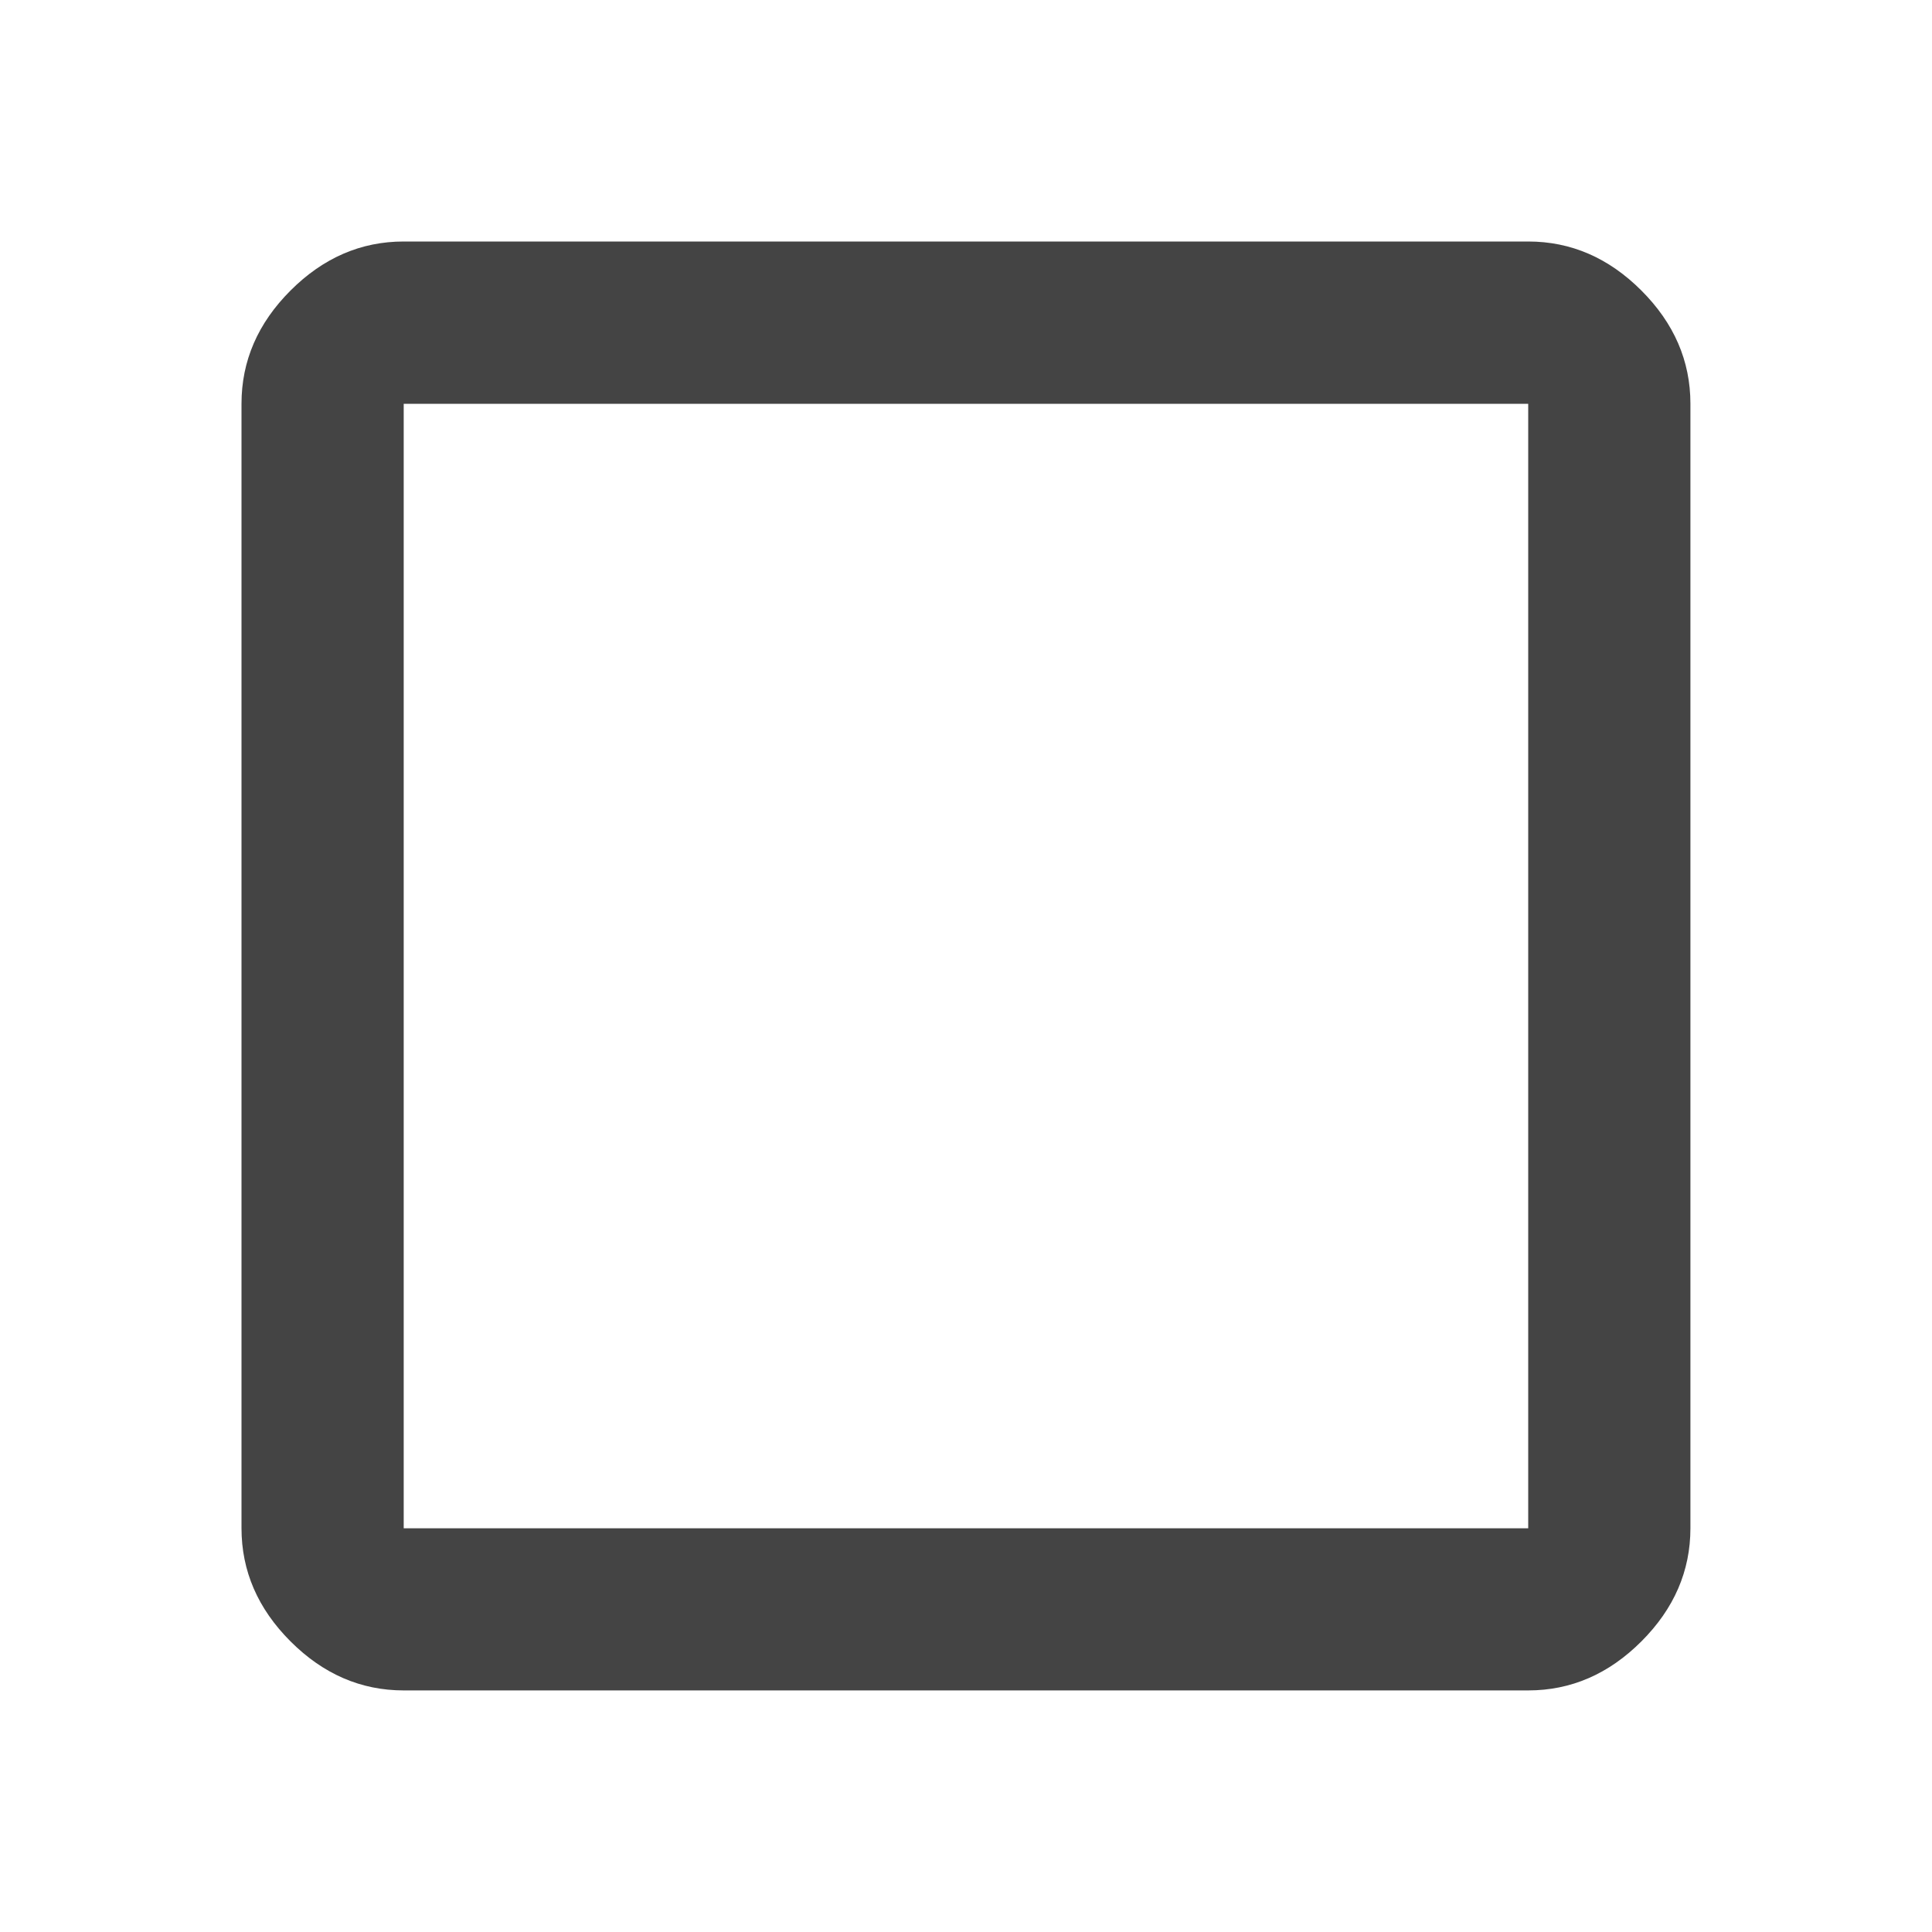
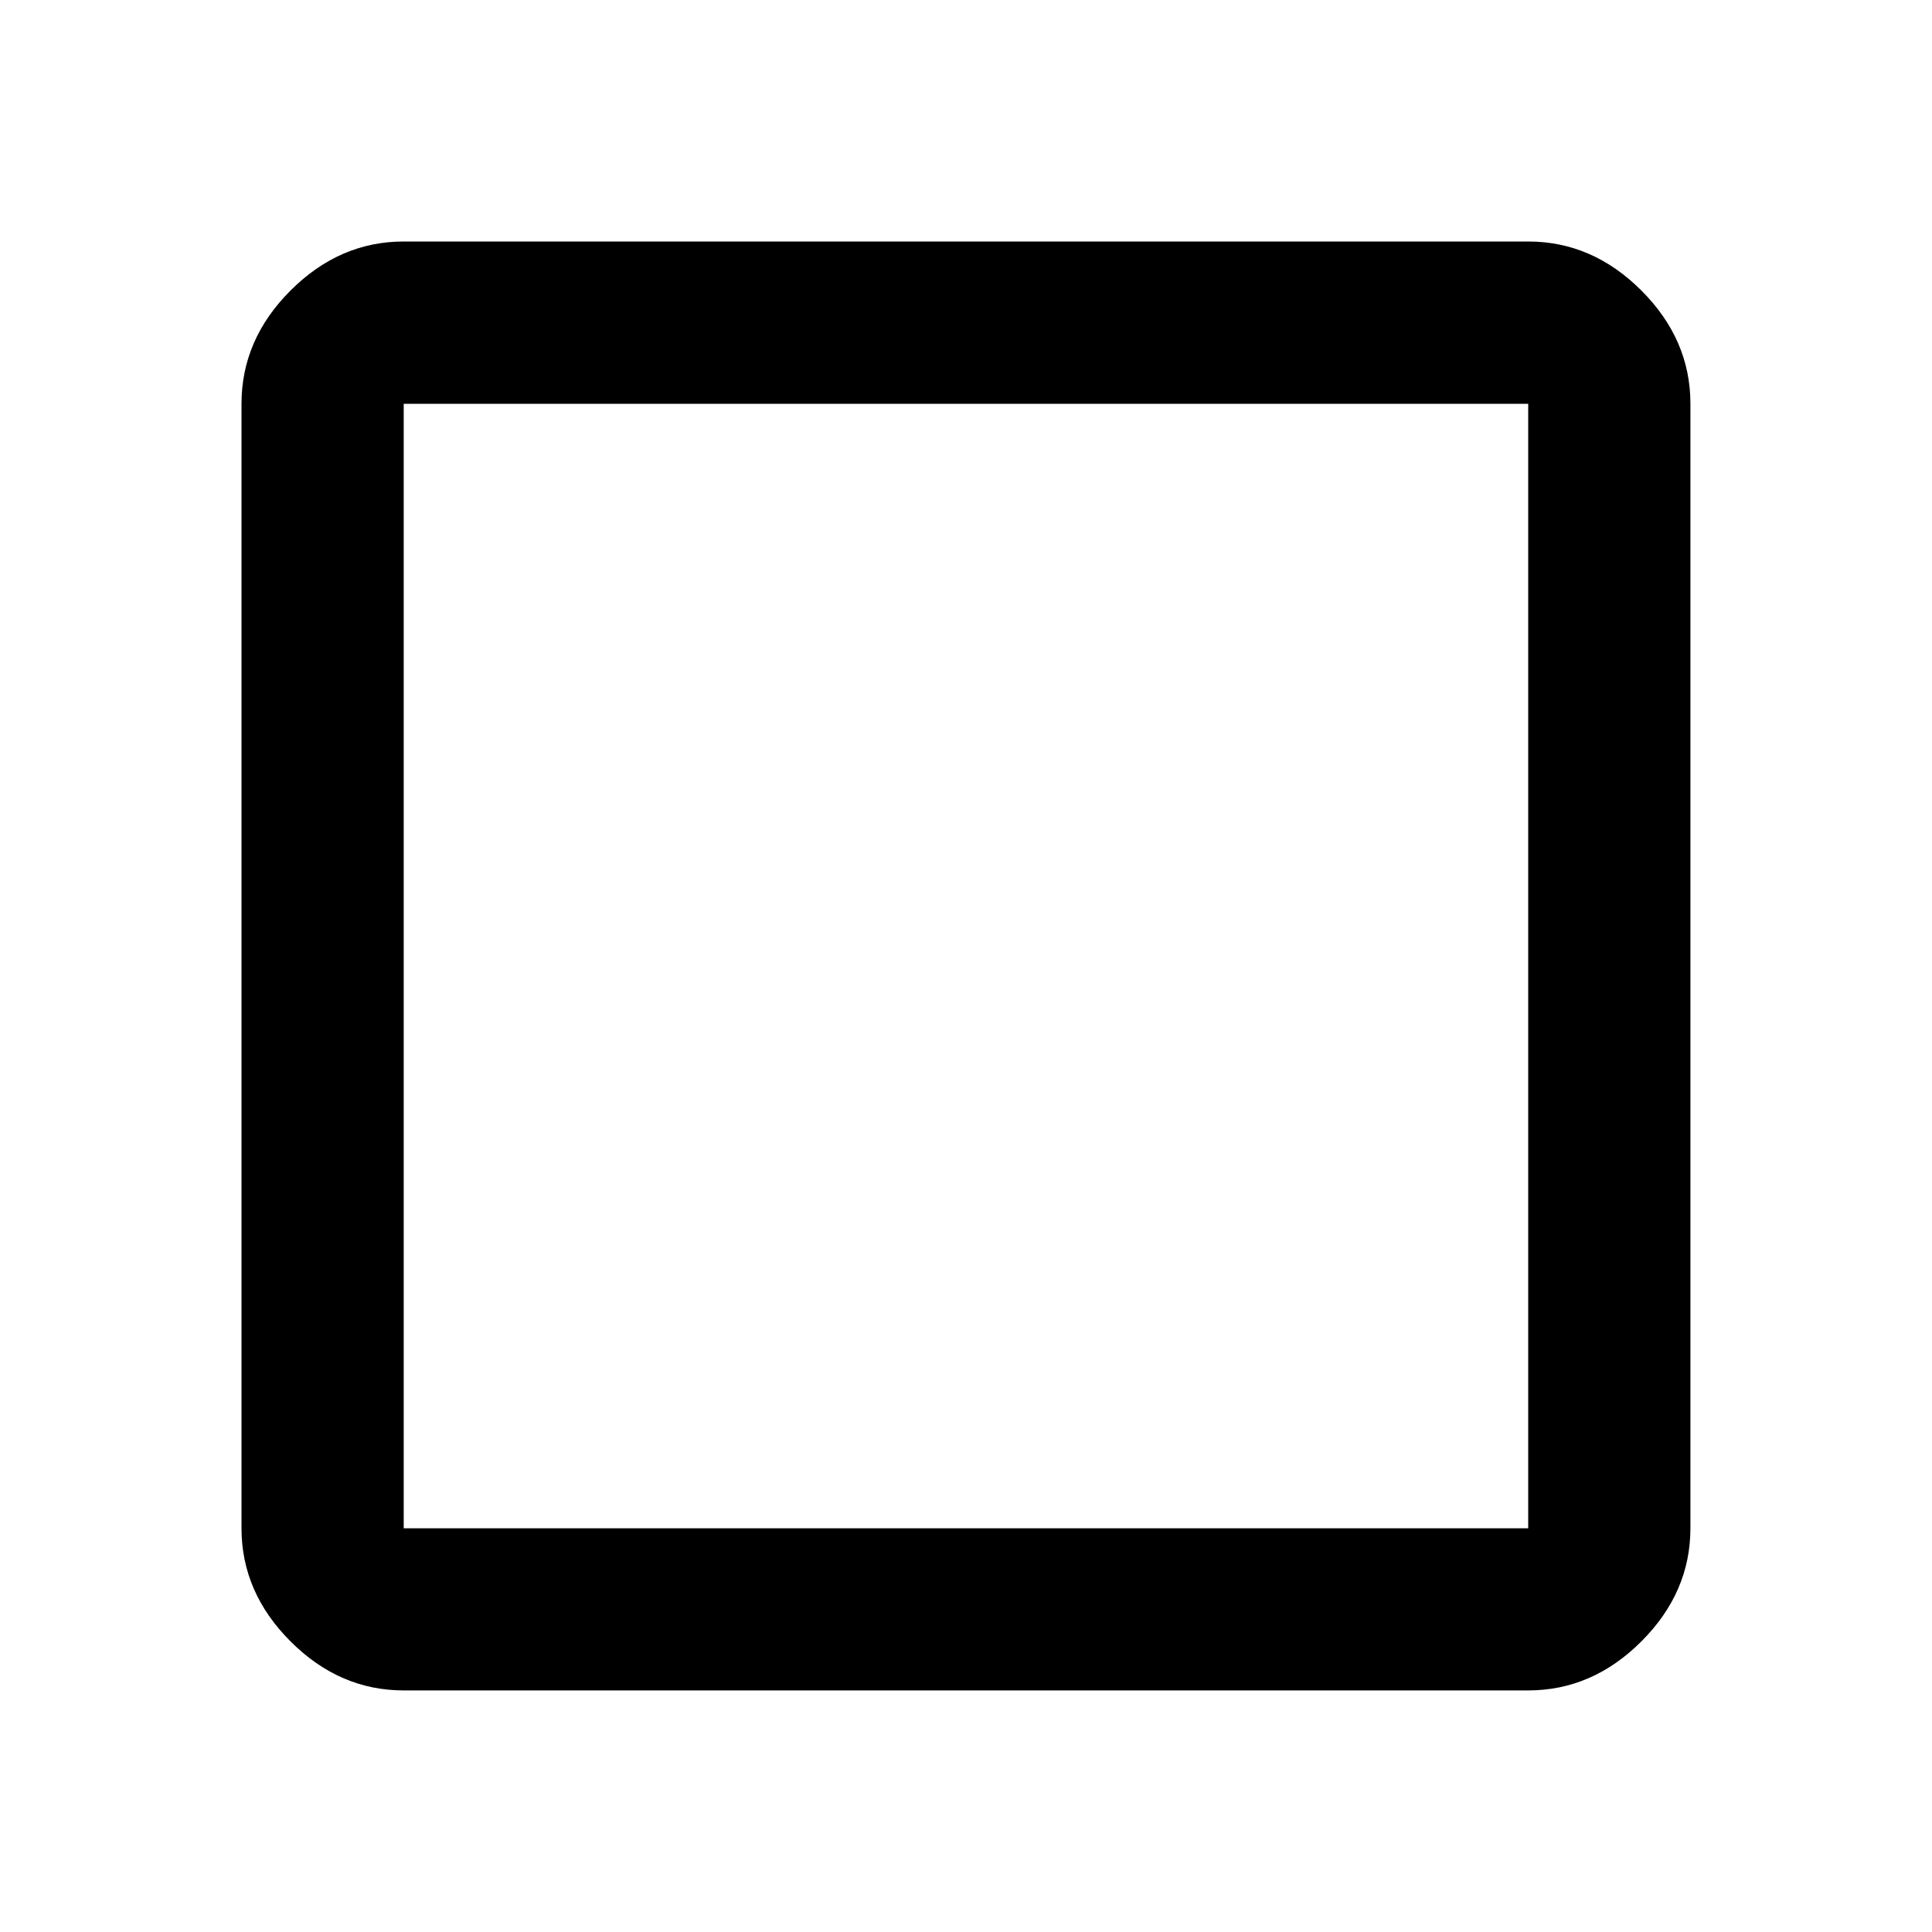
<svg xmlns="http://www.w3.org/2000/svg" version="1.1" width="24" height="24" viewBox="0 0 24 24">
-   <path fill="#444444" d="M18.984 3q0.797 0 1.406 0.609t0.609 1.406v13.969q0 0.797-0.609 1.406t-1.406 0.609h-13.969q-0.797 0-1.406-0.609t-0.609-1.406v-13.969q0-0.797 0.609-1.406t1.406-0.609h13.969zM18.984 5.016h-13.969v13.969h13.969v-13.969z" />
+   <path fill="#000000" d="M18.984 3q0.797 0 1.406 0.609t0.609 1.406v13.969q0 0.797-0.609 1.406t-1.406 0.609h-13.969q-0.797 0-1.406-0.609t-0.609-1.406v-13.969q0-0.797 0.609-1.406t1.406-0.609h13.969zM18.984 5.016h-13.969v13.969h13.969v-13.969z" />
</svg>
